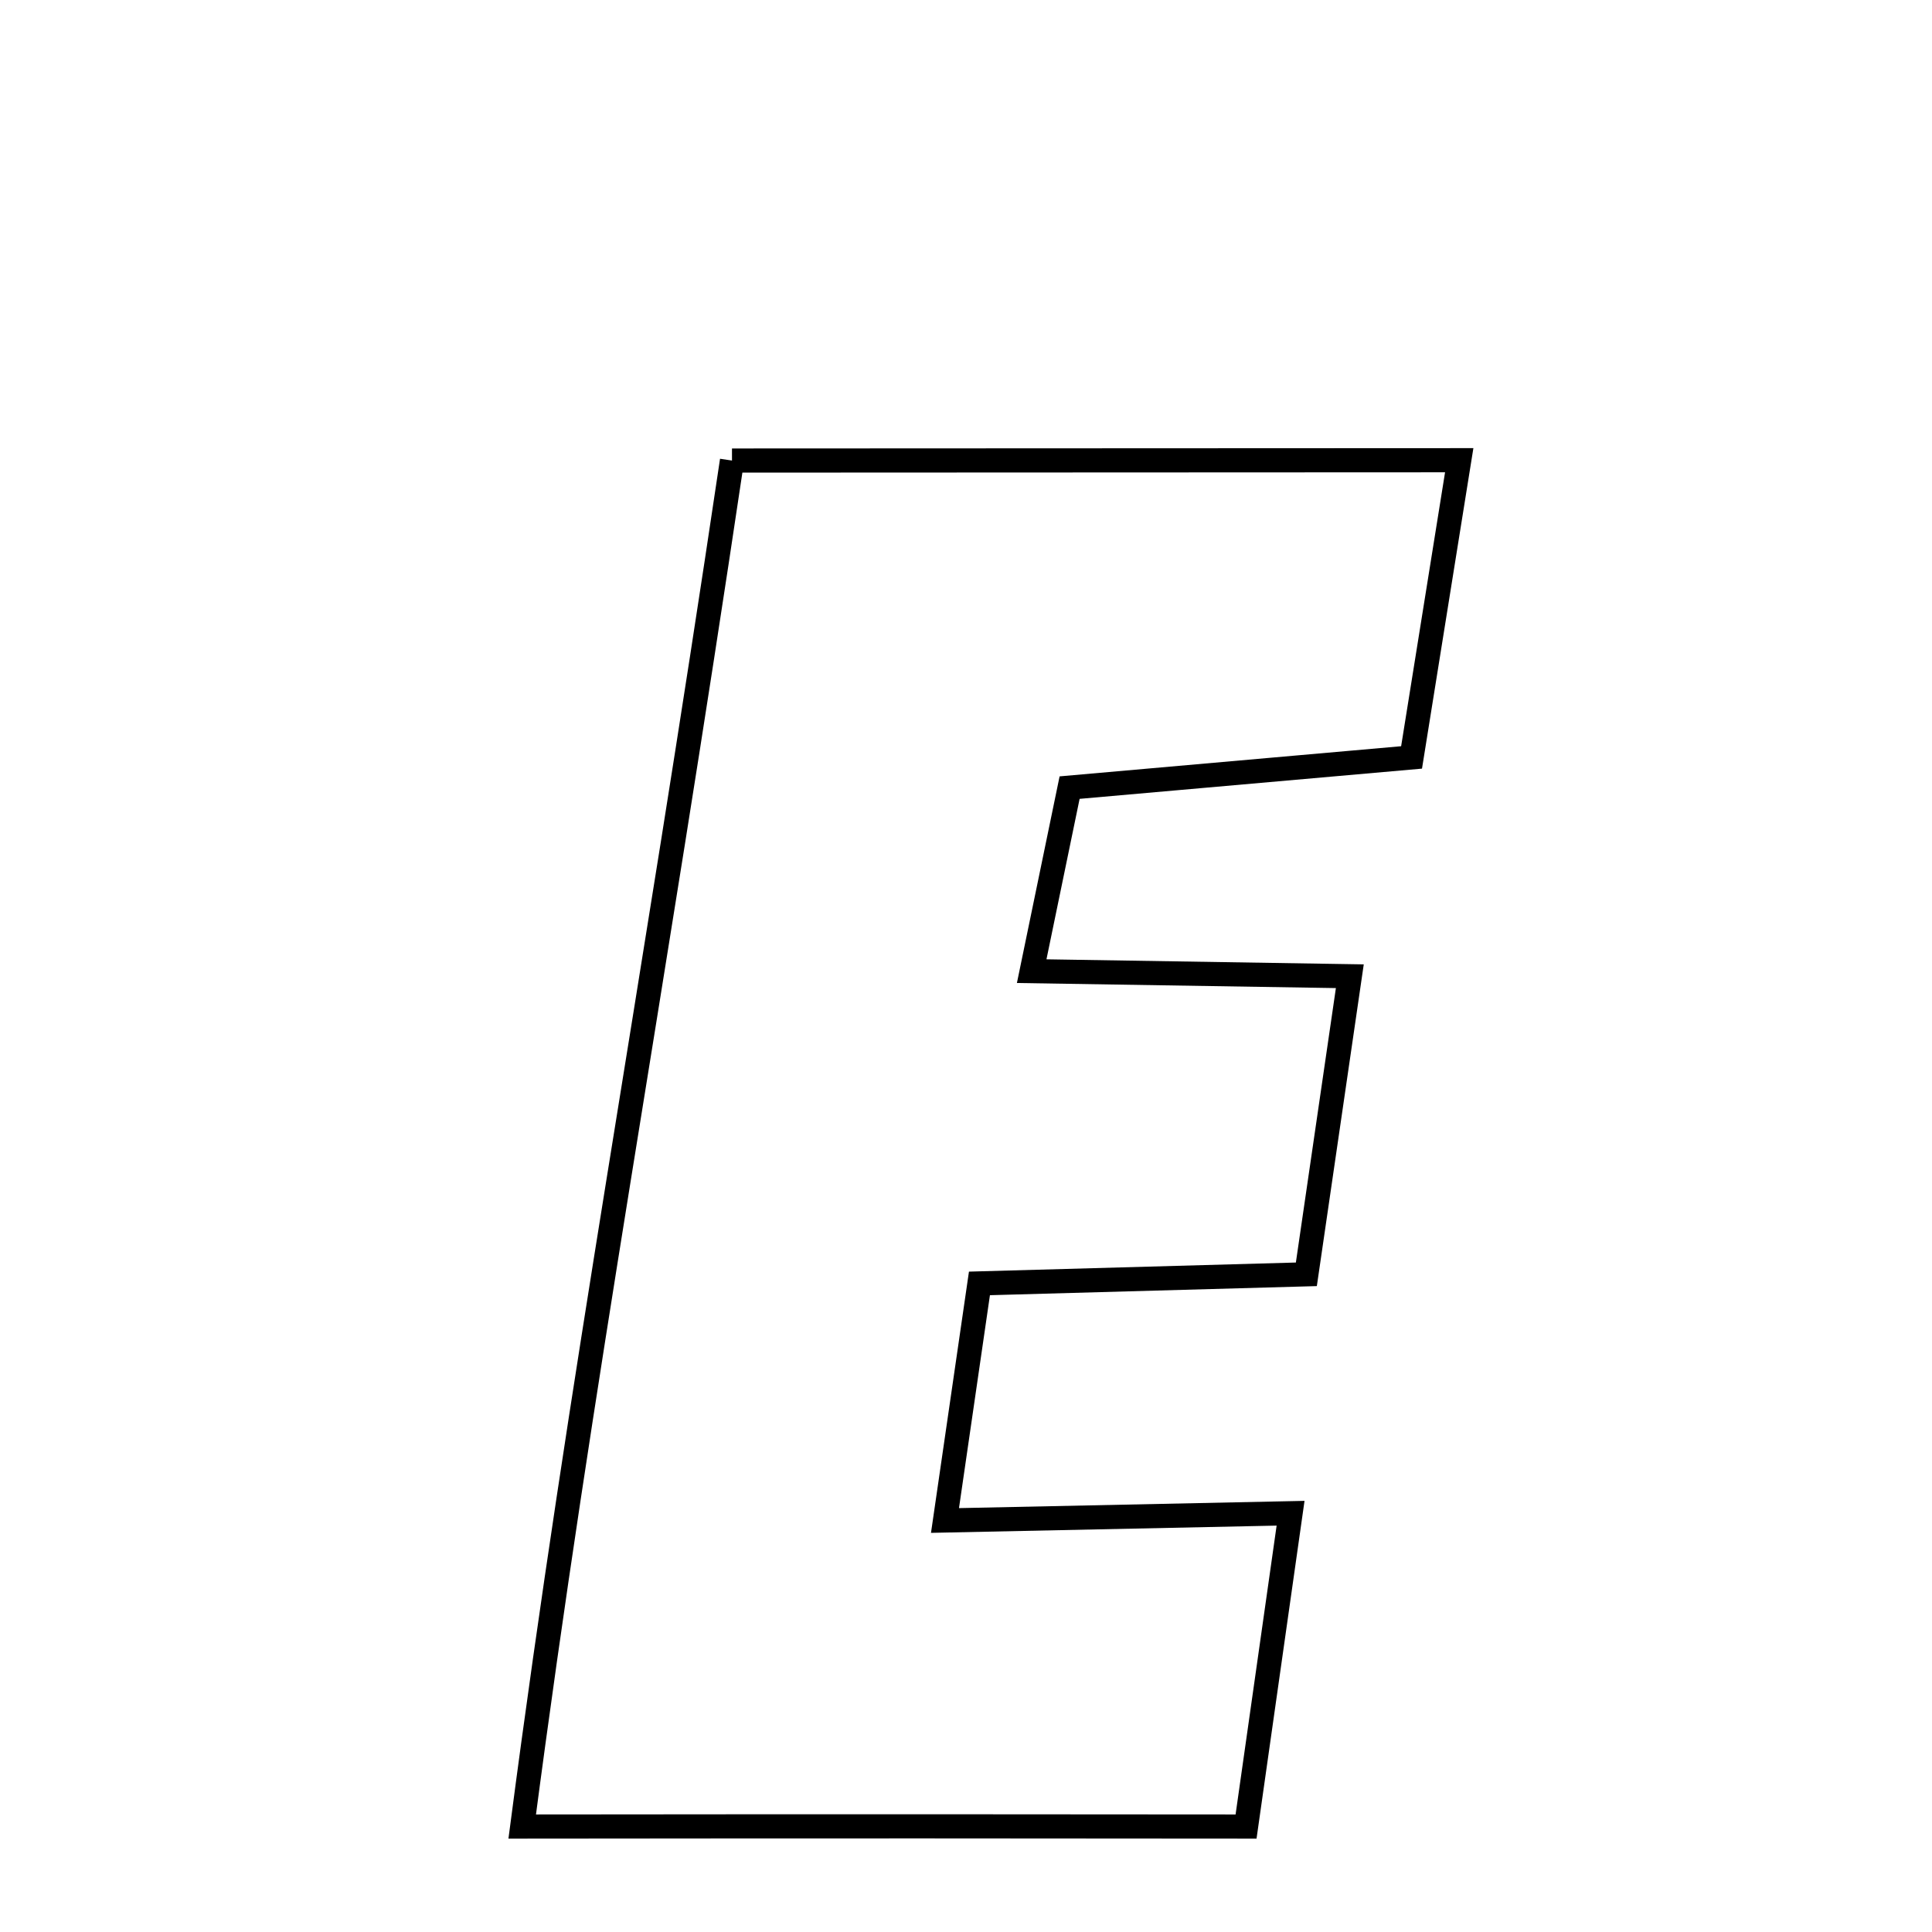
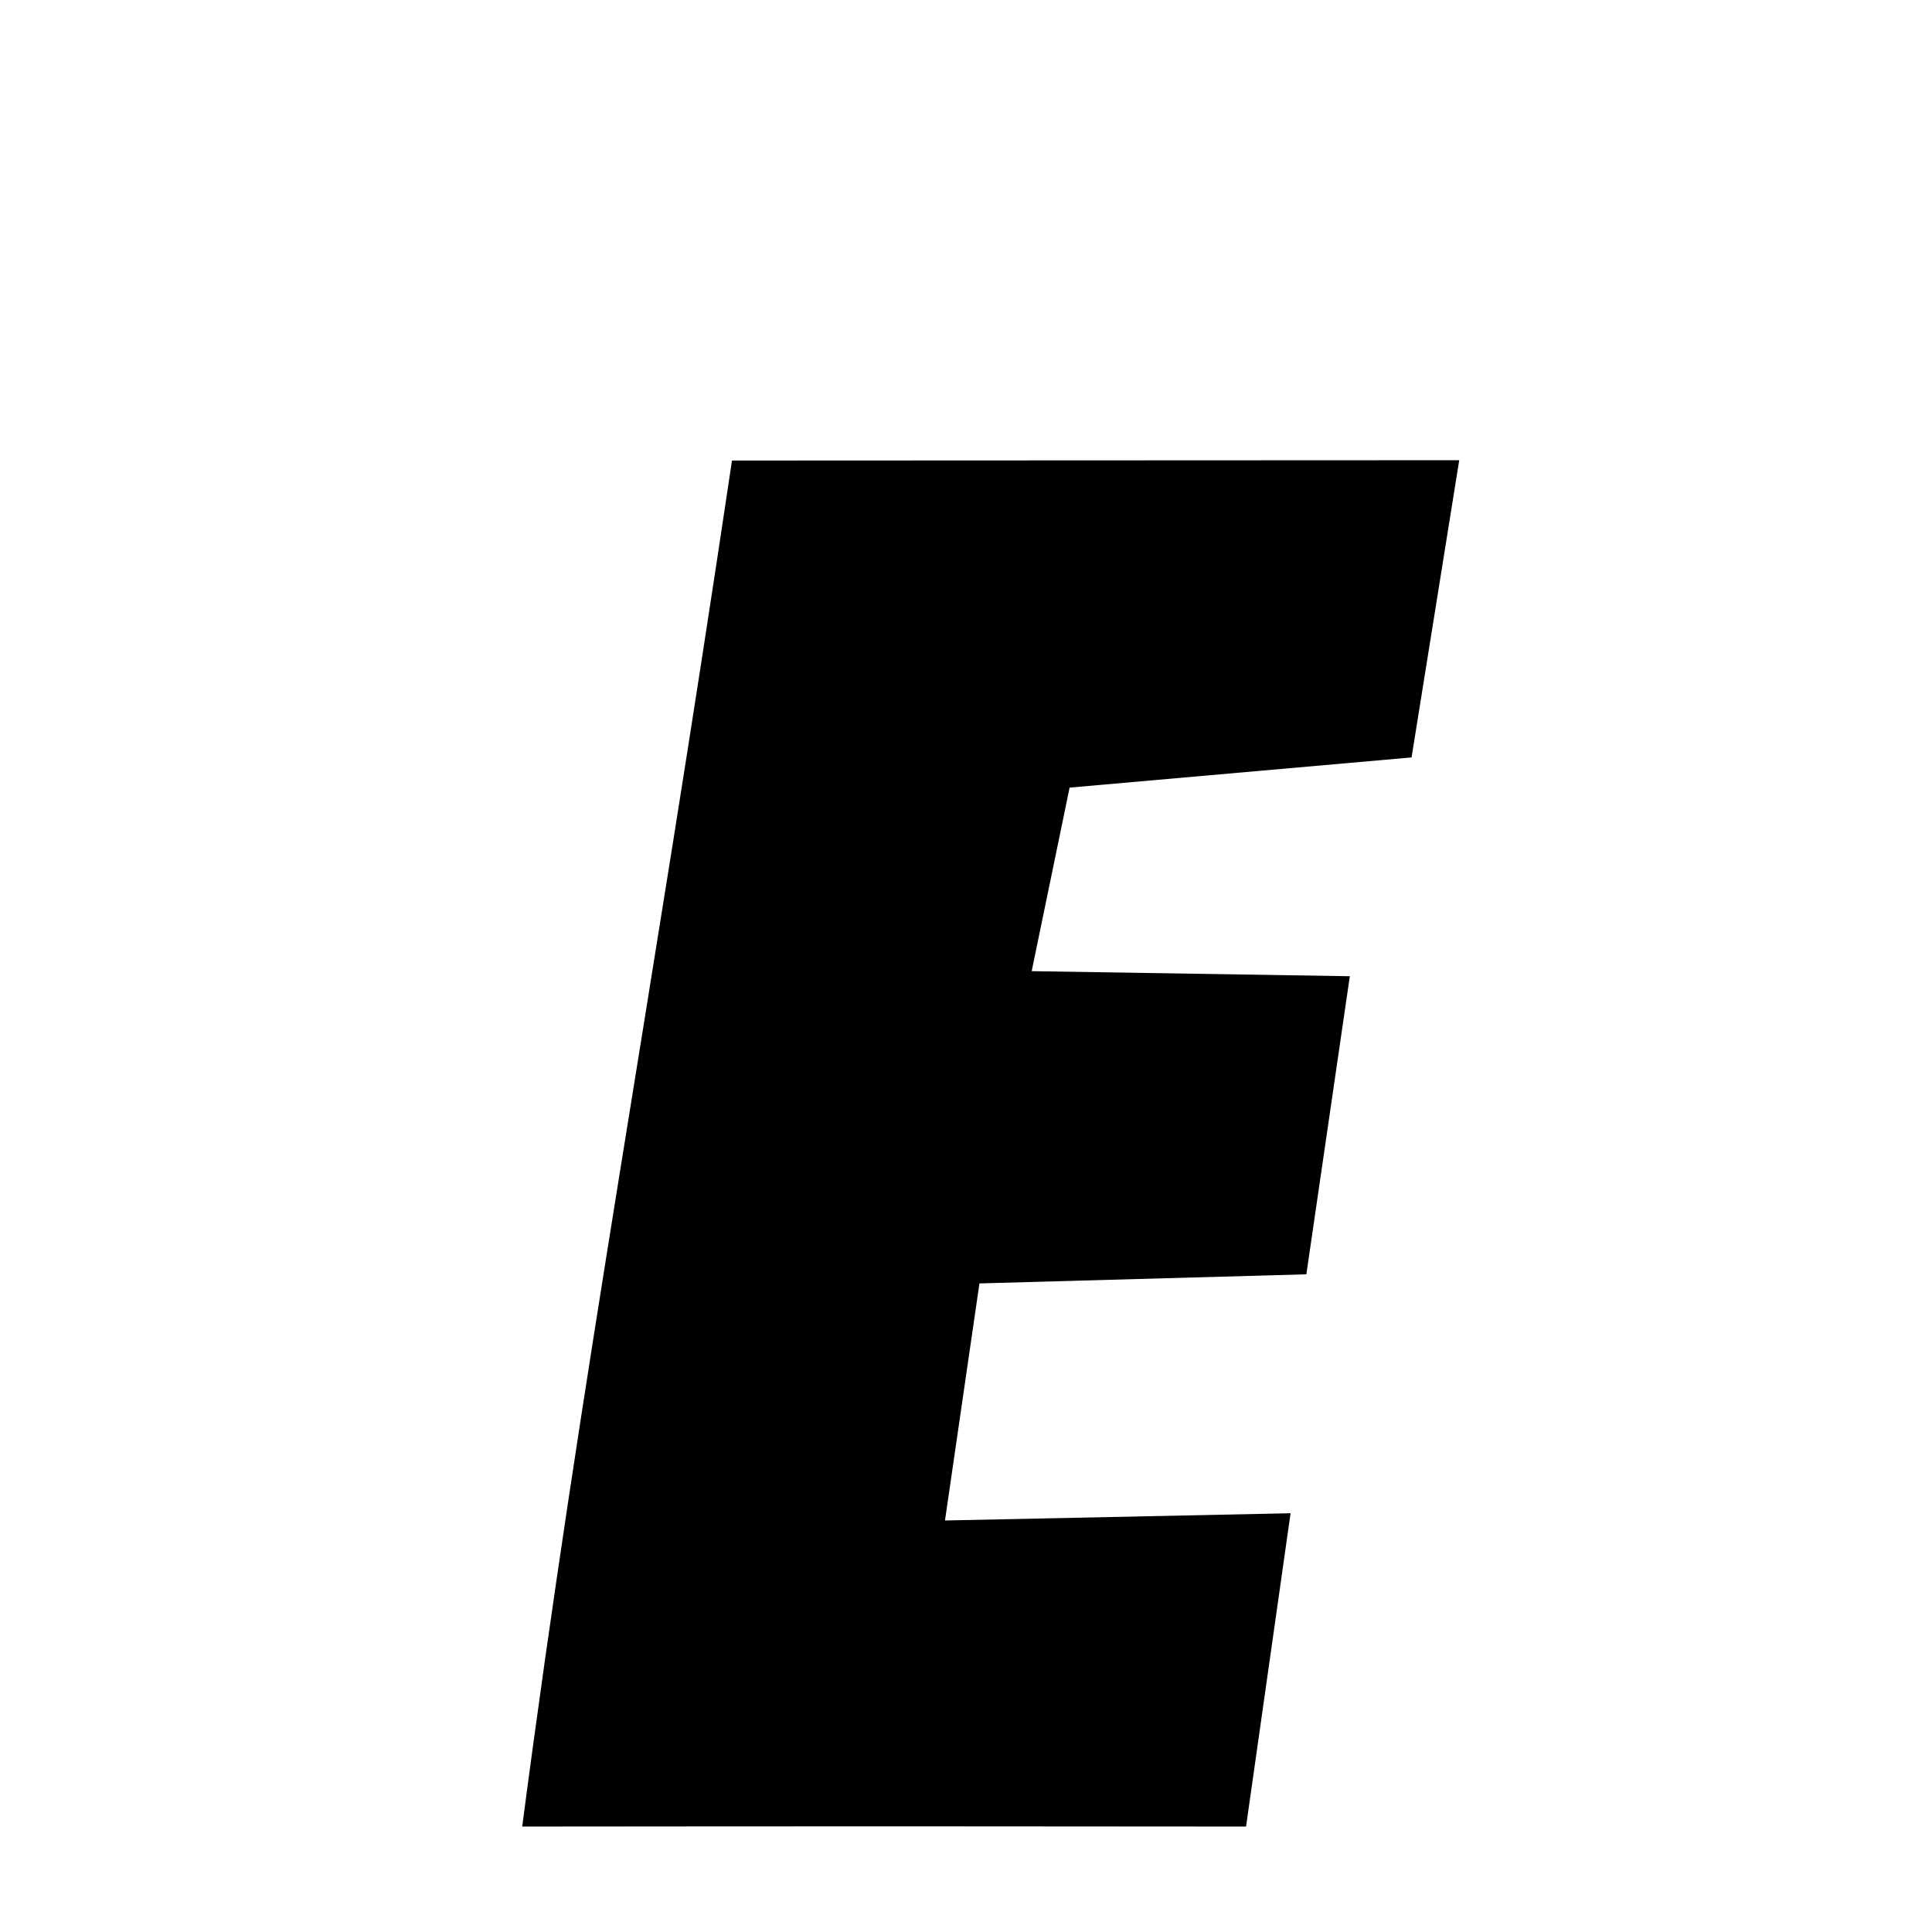
<svg xmlns="http://www.w3.org/2000/svg" width="50px" height="50px" style="-ms-transform: rotate(360deg); -webkit-transform: rotate(360deg); transform: rotate(360deg);" preserveAspectRatio="xMidYMid meet" viewBox="0 0 24 24">
-   <path d="M 9.093 5.721 L 18.127 5.717 L 17.535 9.409 L 13.287 9.784 L 12.816 12.064 L 16.768 12.127 L 16.228 15.83 L 12.167 15.943 L 11.739 18.888 L 16.032 18.798 L 15.479 22.69 C 13.117 22.687 10.178 22.686 6.487 22.69 C 7.227 17.045 8.073 12.569 9.093 5.721 " fill="none" stroke="black" stroke-width="0.3" />
+   <path d="M 9.093 5.721 L 18.127 5.717 L 17.535 9.409 L 13.287 9.784 L 12.816 12.064 L 16.768 12.127 L 16.228 15.83 L 12.167 15.943 L 11.739 18.888 L 16.032 18.798 L 15.479 22.69 C 13.117 22.687 10.178 22.686 6.487 22.69 C 7.227 17.045 8.073 12.569 9.093 5.721 " stroke-width="1.0" fill="rgb(0, 0, 0)" opacity="1.0" />
</svg>
